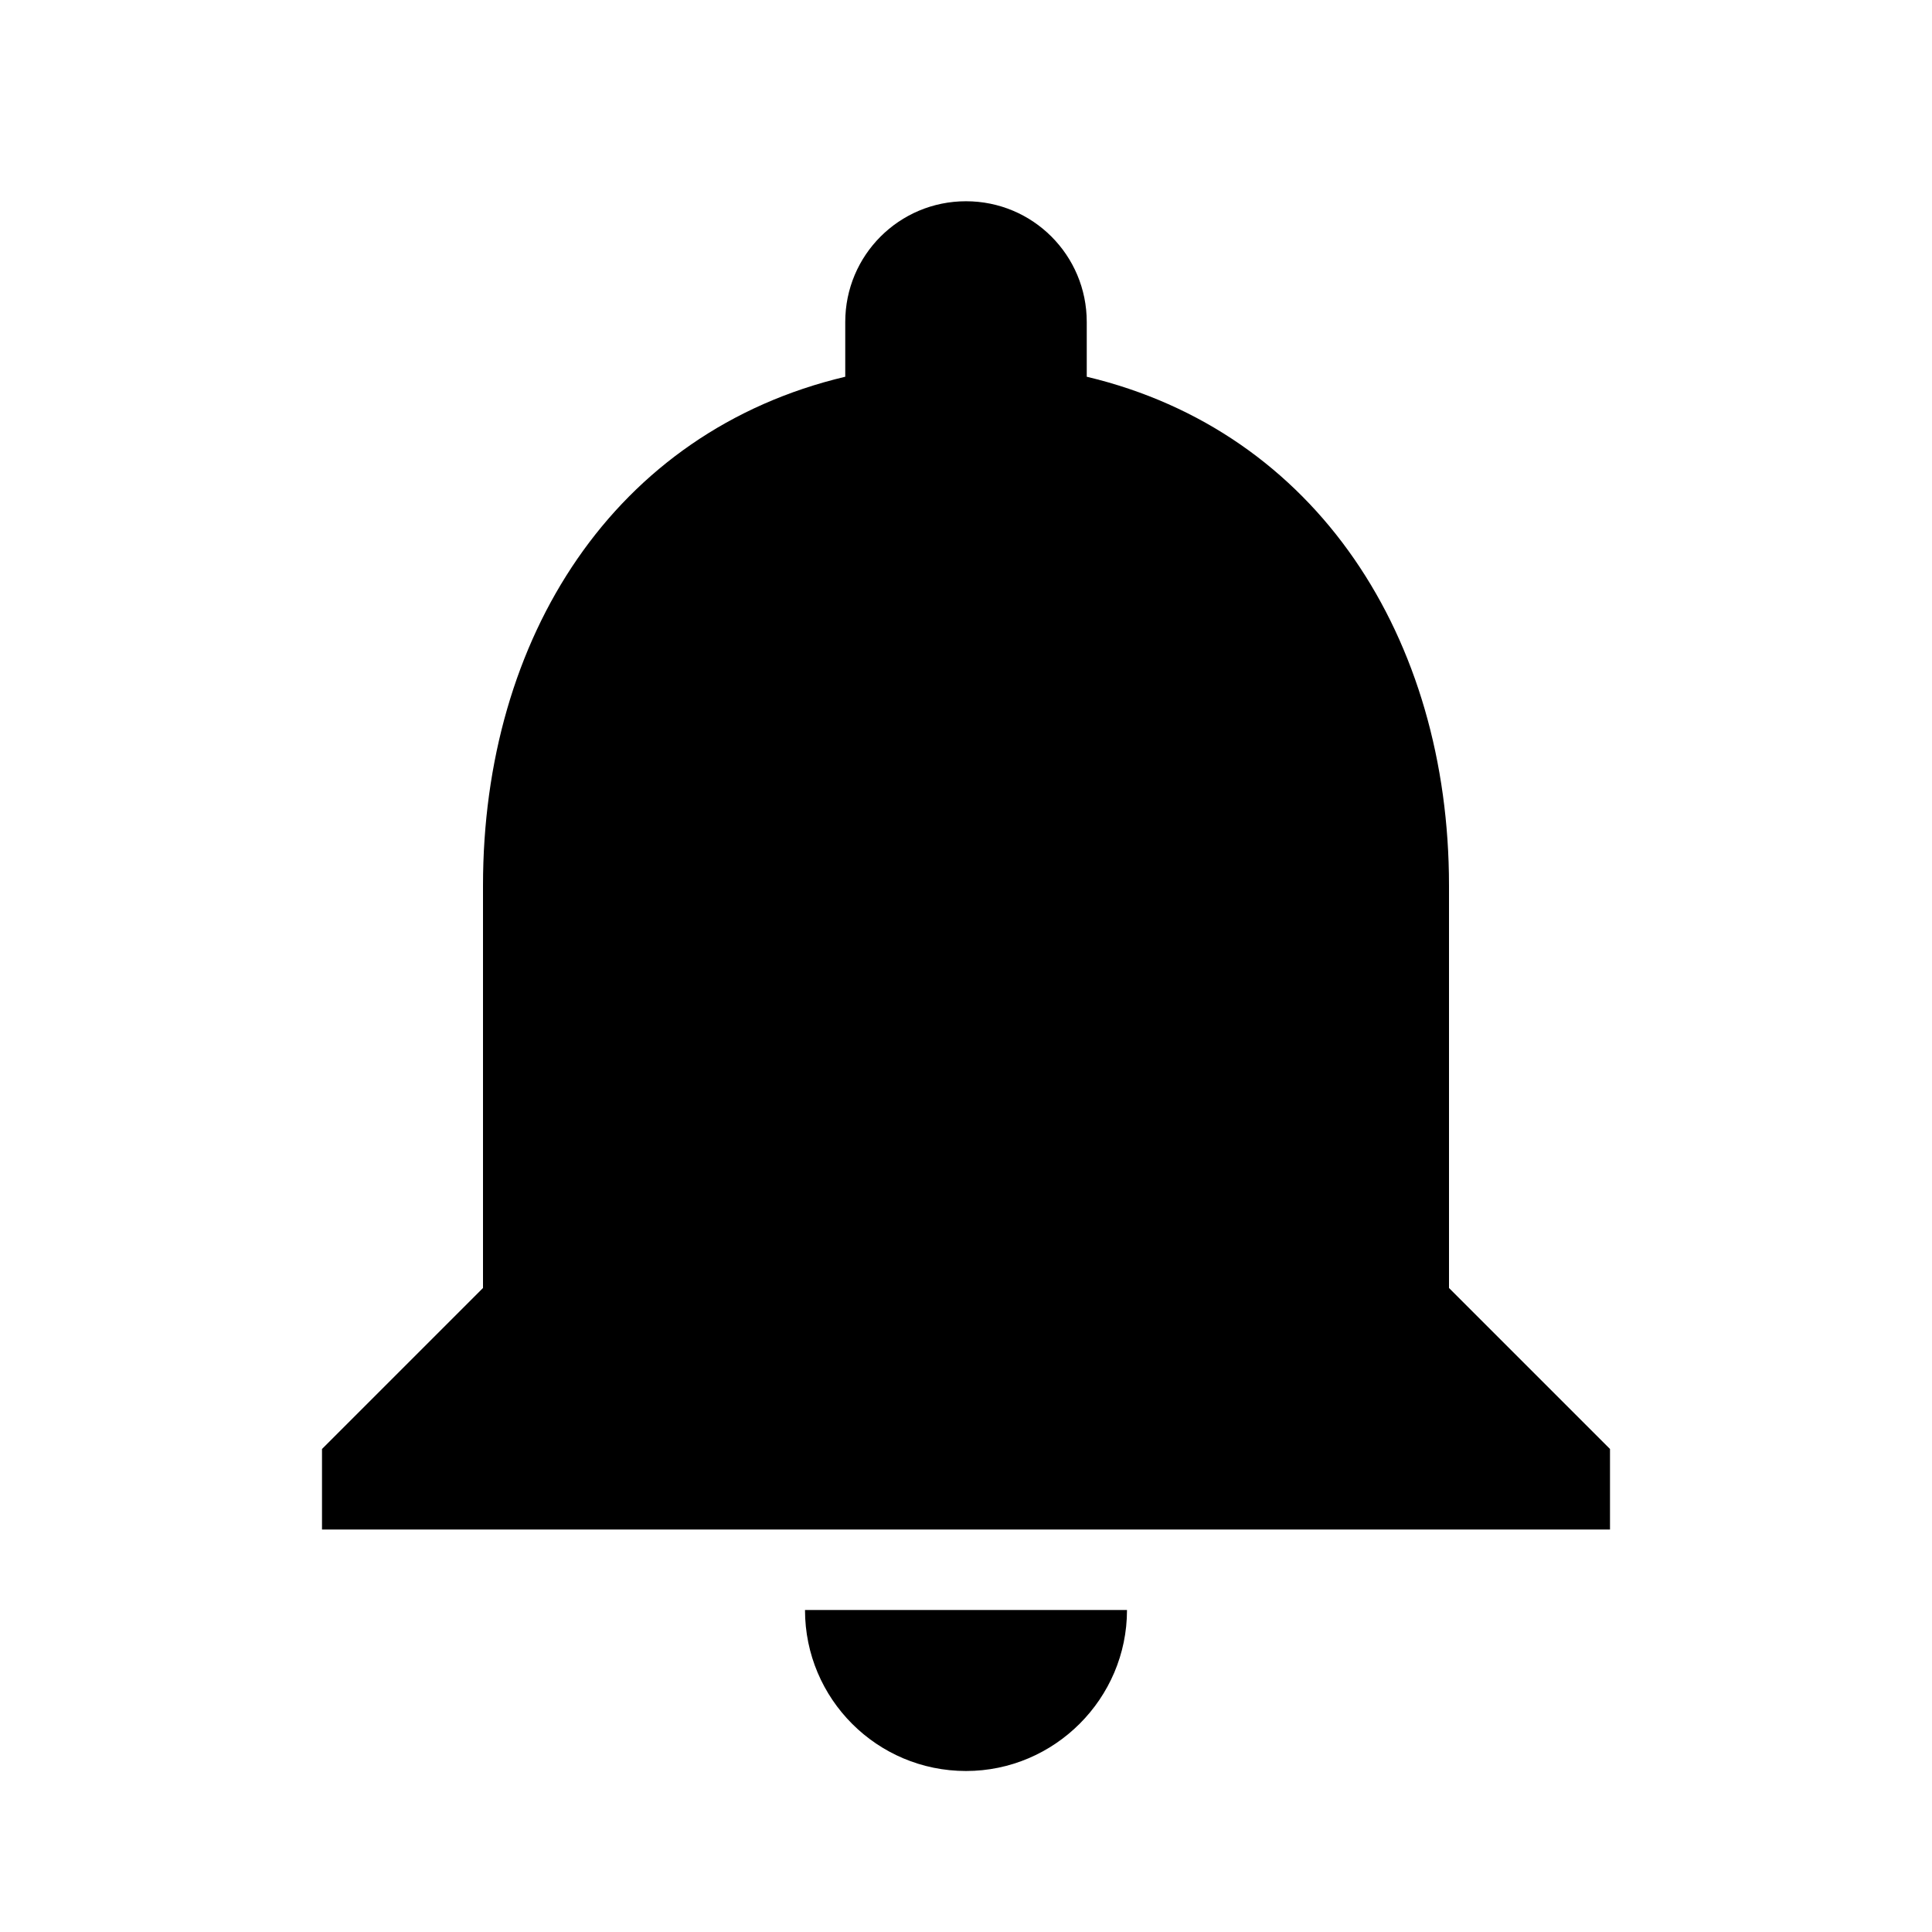
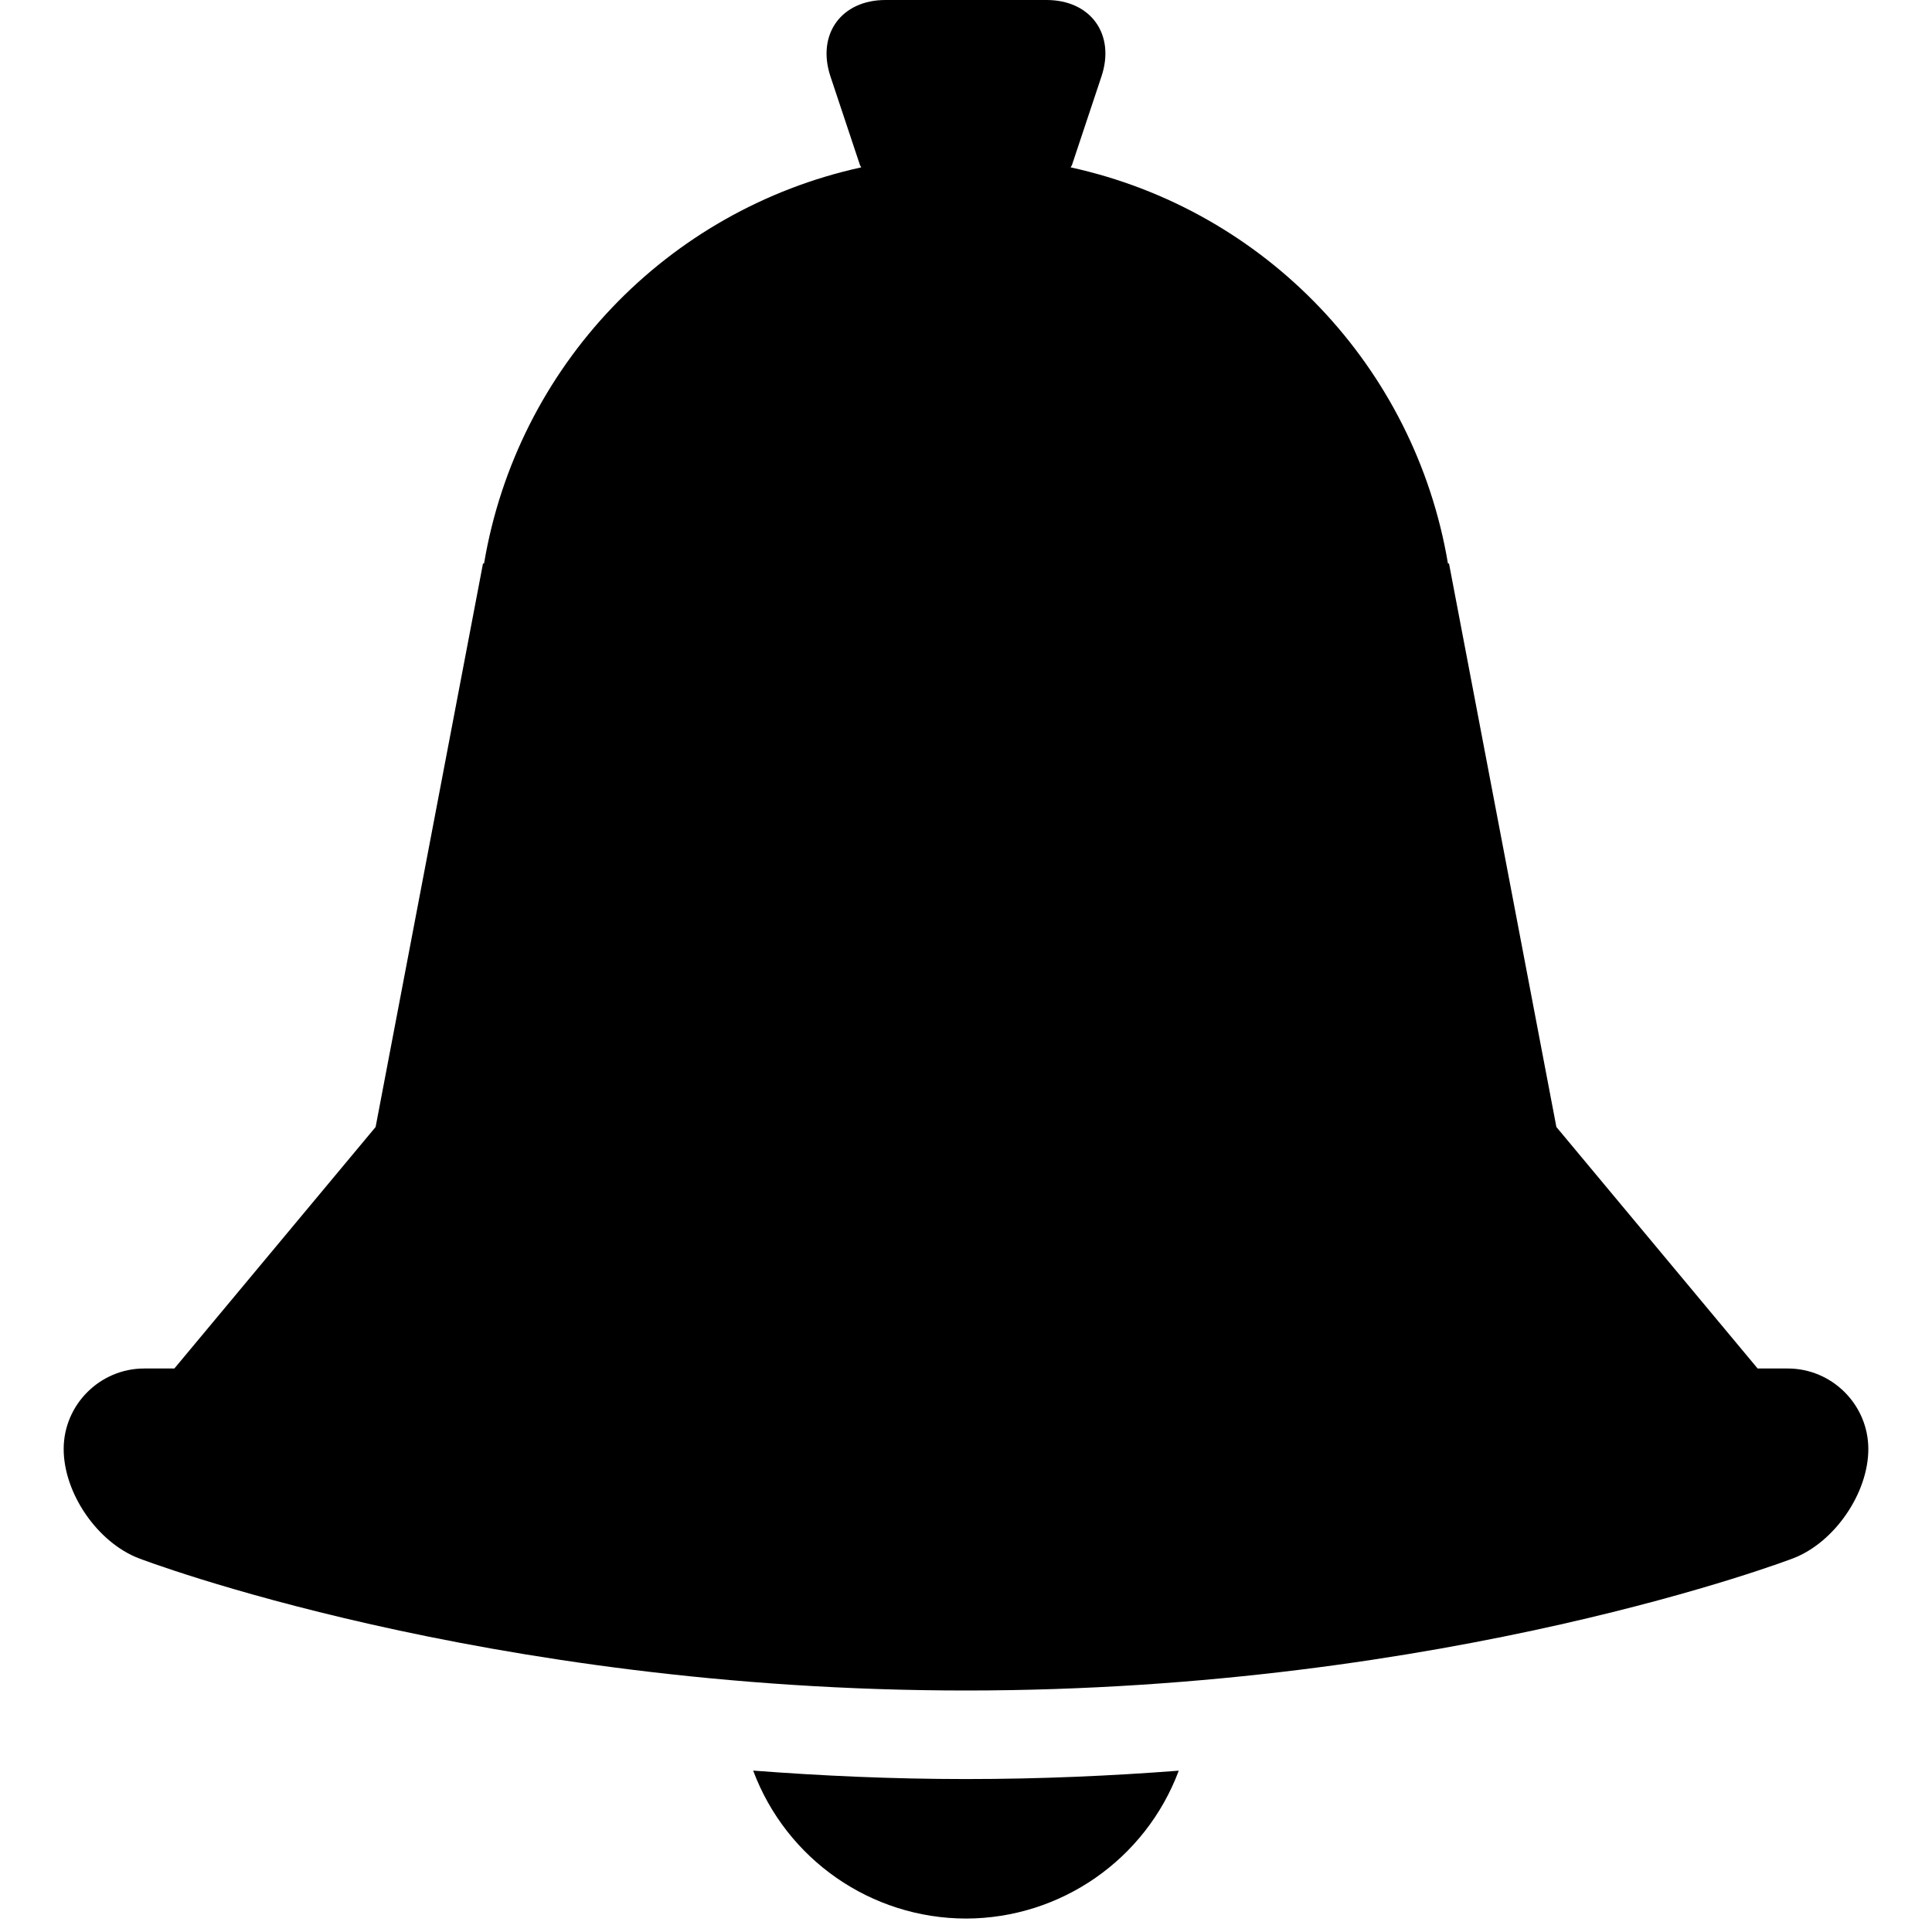
<svg xmlns="http://www.w3.org/2000/svg" width="24" height="24" viewBox="0 0 24 24">
-   <path d="M12 22c1.1 0 2-.9 2-2h-4a2 2 0 0 0 2 2zm6-6v-5c0-3.07-1.64-5.64-4.5-6.32V4c0-.83-.67-1.5-1.5-1.5s-1.5.67-1.5 1.5v.68C7.63 5.36 6 7.92 6 11v5l-2 2v1h16v-1l-2-2z" />
+   <path d="M9.356 21.995A2.827 2.827 0 0 0 12 23.833a2.828 2.828 0 0 0 2.643-1.837c-.836.064-1.717.104-2.643.104-.927 0-1.807-.041-2.644-.105zM22.209 17h-.375l-2.5-3L18 7h-.013A6.069 6.069 0 0 0 13.3 2.079c.004-.01.013-.019.016-.028l.367-1.102C13.857.427 13.55 0 13 0h-2c-.55 0-.857.427-.684.949l.367 1.102c.003.01.012.018.016.028A6.069 6.069 0 0 0 6.013 7H6l-1.334 7-2.5 3h-.375c-.55 0-1 .45-1 1s.42 1.161.934 1.358C1.725 19.358 6 21 12 21s10.275-1.642 10.275-1.642c.514-.197.934-.809.934-1.358s-.45-1-1-1z" />
</svg>
